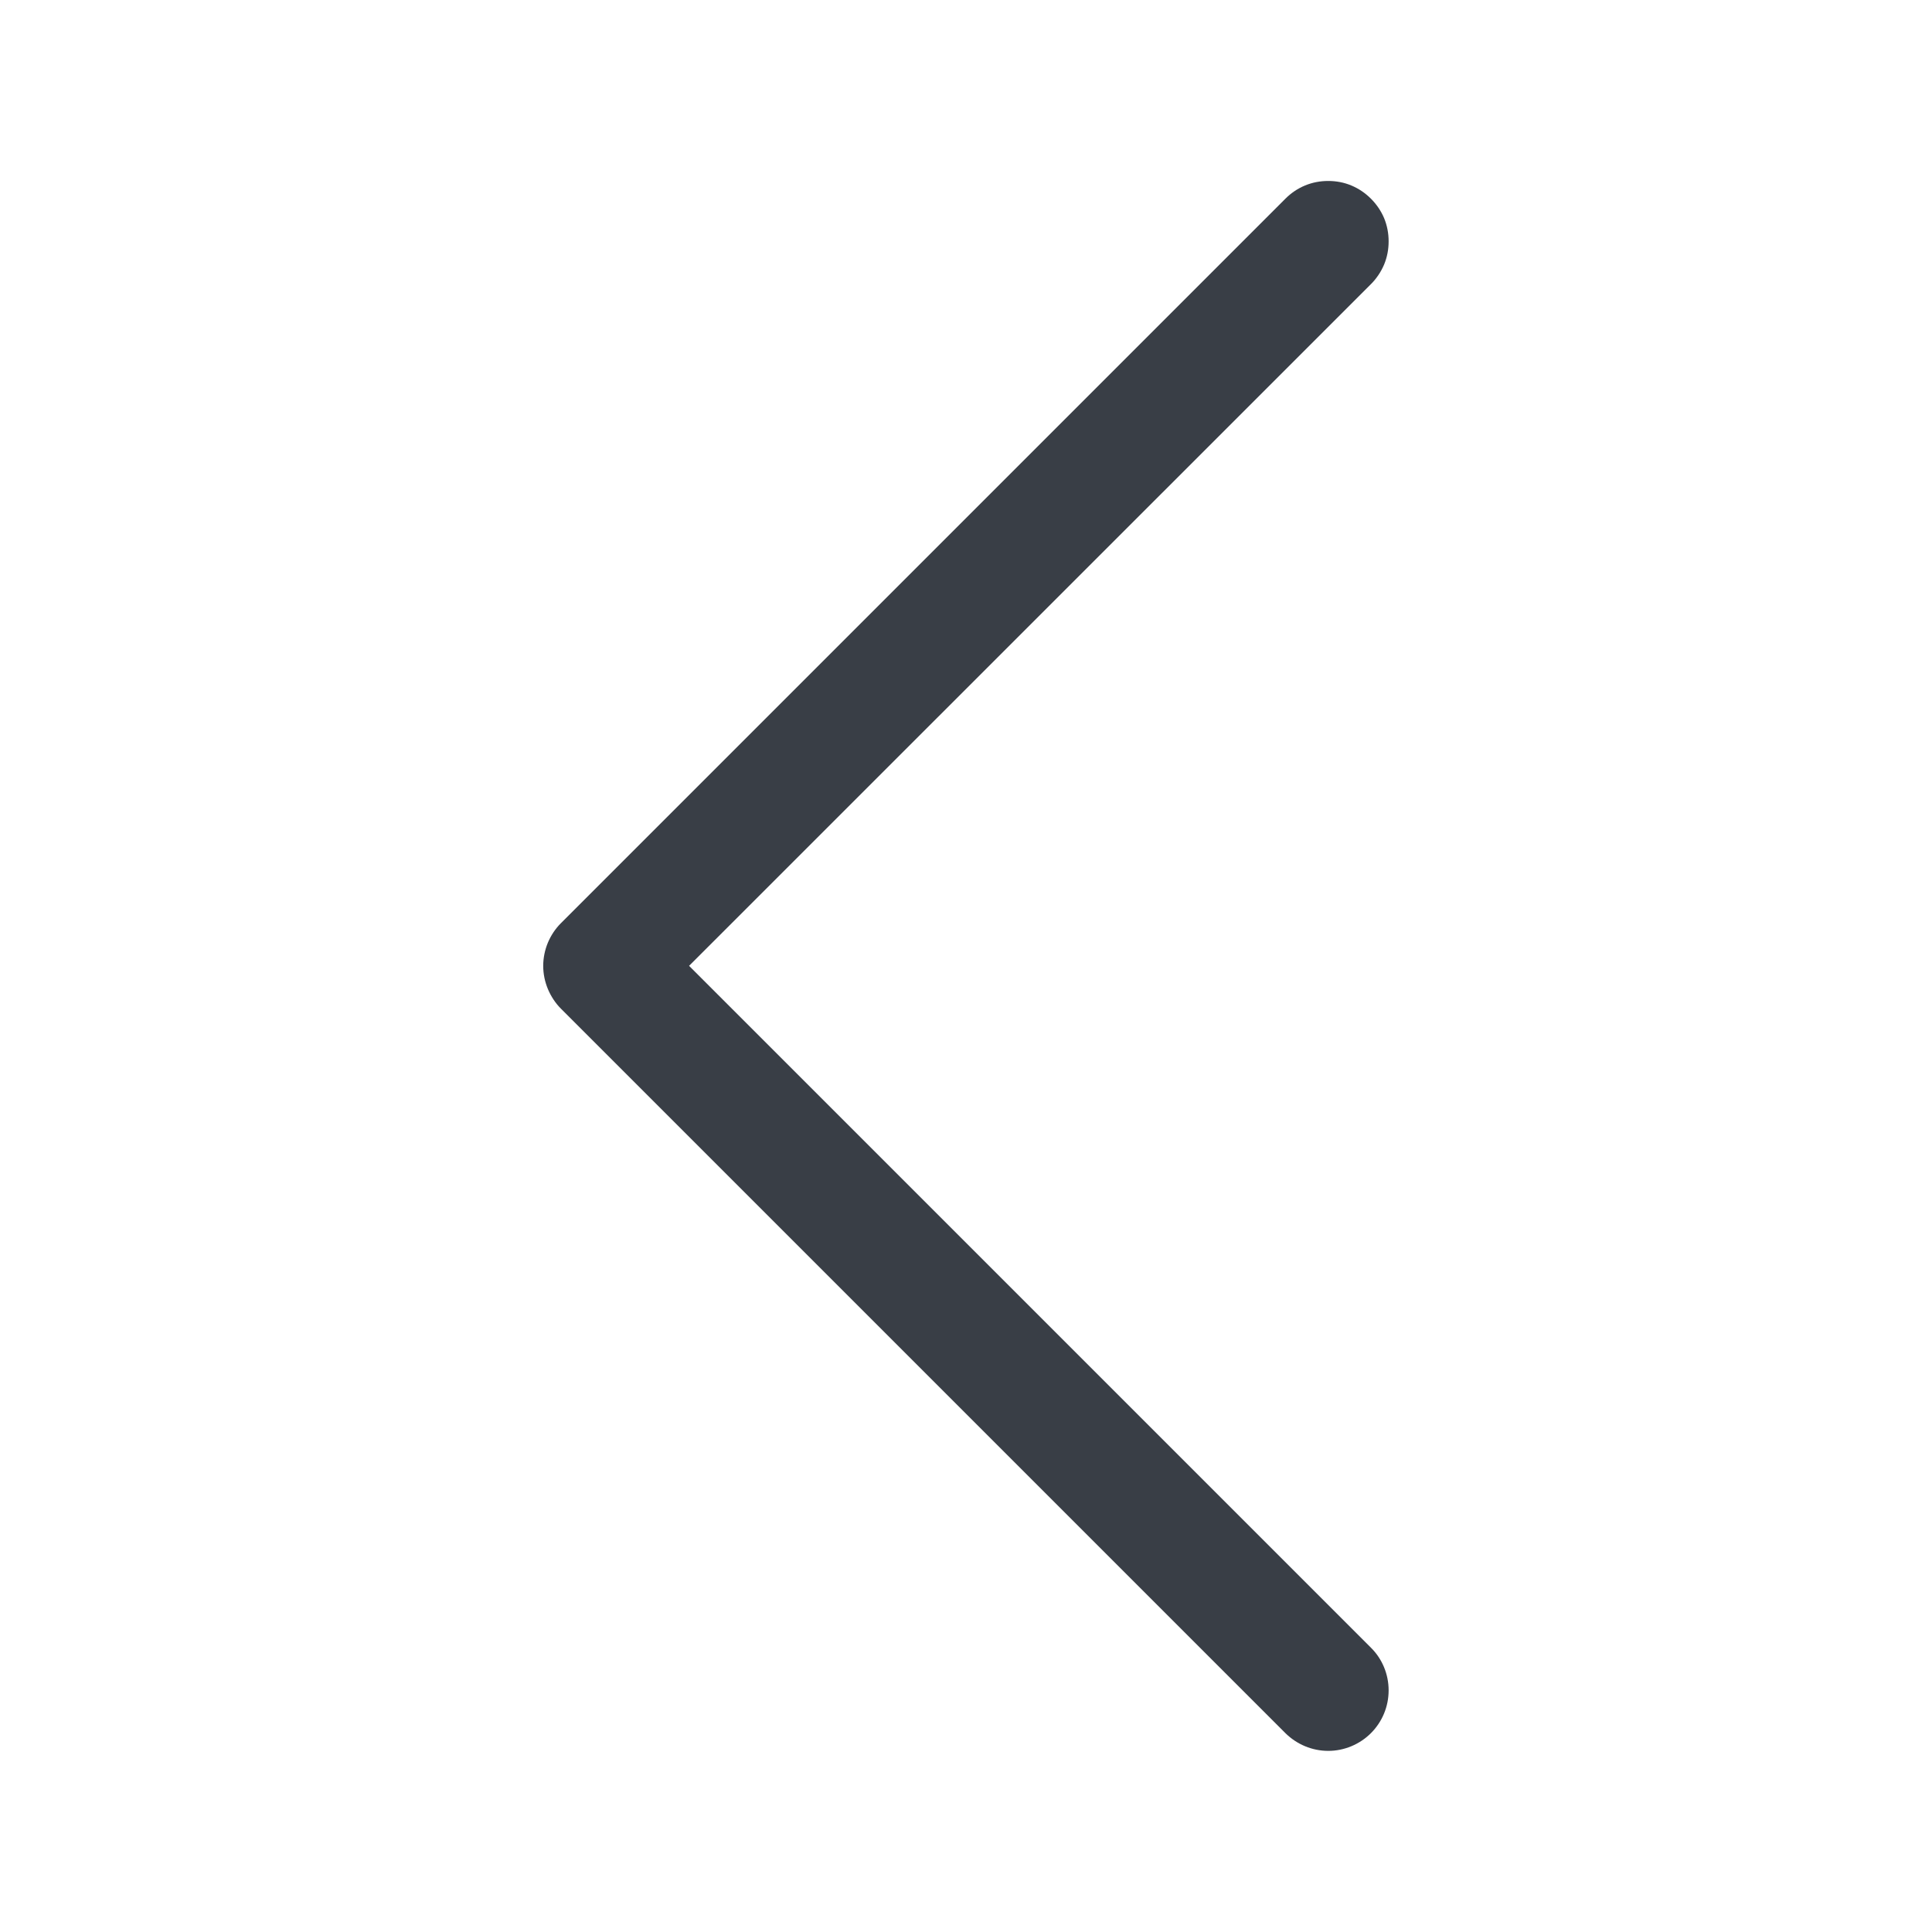
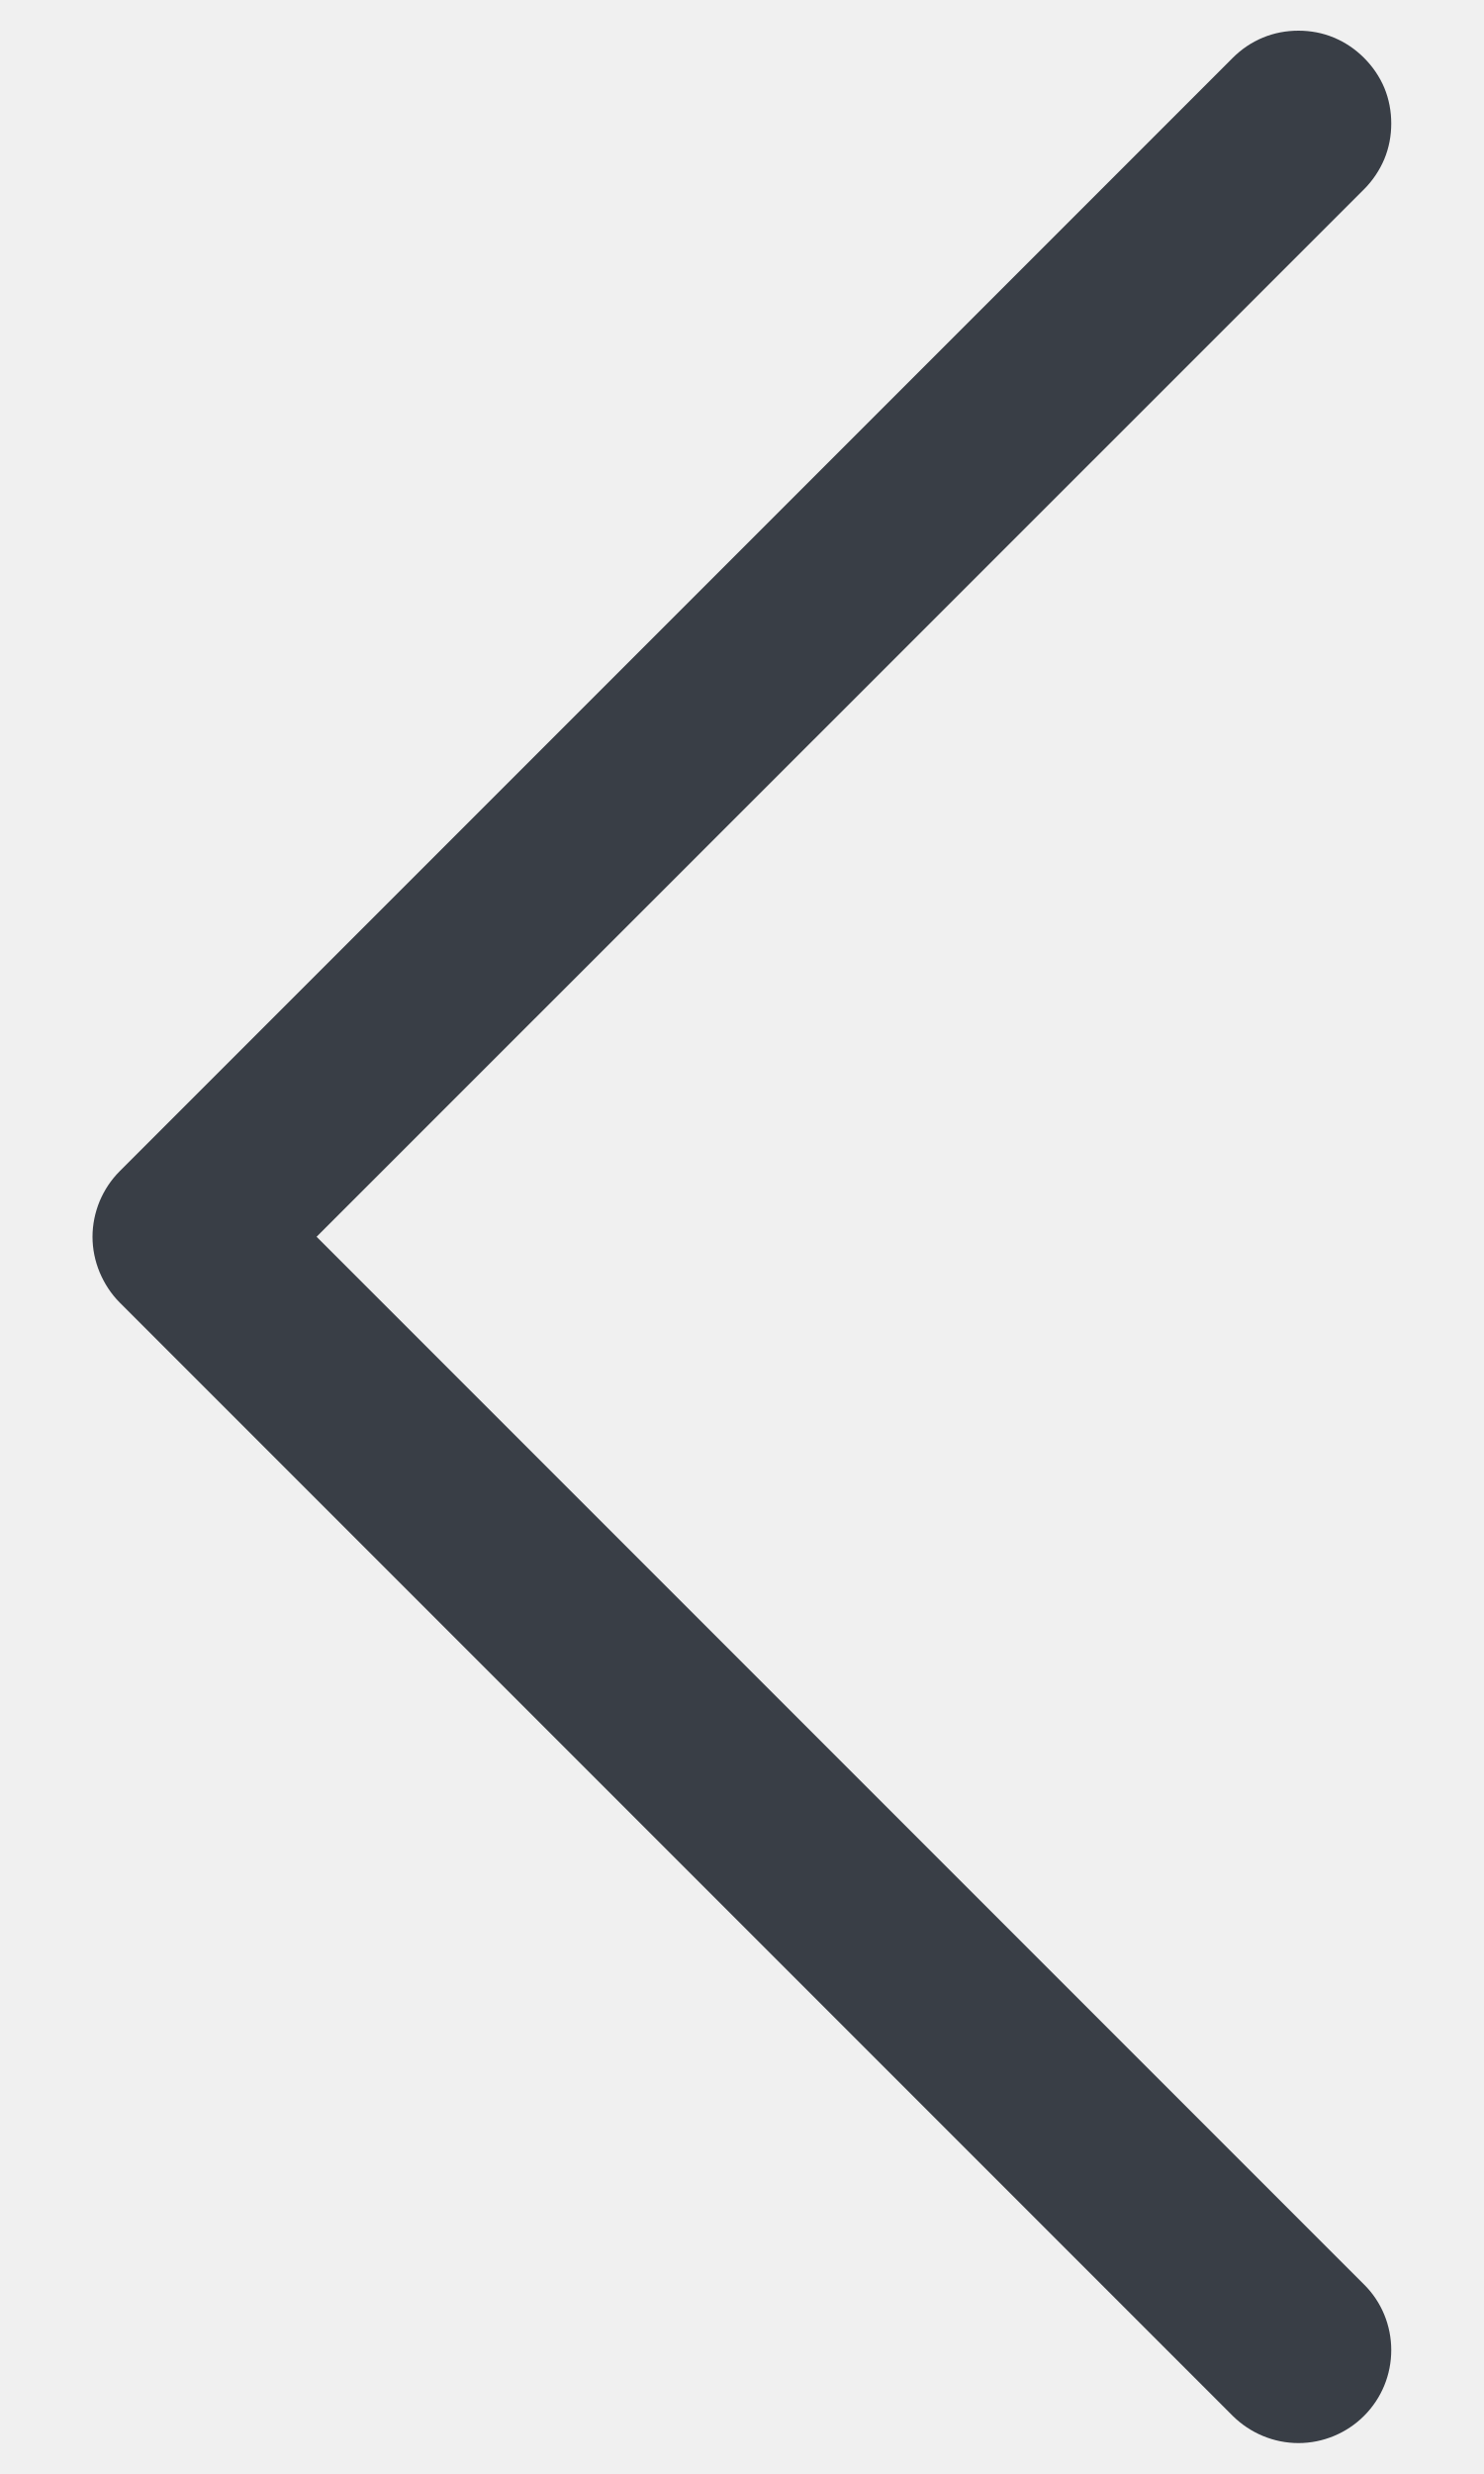
- <svg xmlns="http://www.w3.org/2000/svg" width="12" height="12" viewBox="0 0 12 12" fill="none">
-   <g clipPath="url(#clip0_625_2161)">
-     <rect width="12" height="12" fill="white" fillOpacity="0.01" />
-     <path fillRule="evenodd" clipRule="evenodd" d="M8.515 1.234C8.55 1.269 8.578 1.31 8.597 1.355C8.616 1.401 8.625 1.45 8.625 1.499C8.625 1.549 8.616 1.597 8.597 1.643C8.578 1.688 8.55 1.73 8.515 1.765L4.28 5.999L8.515 10.234C8.586 10.304 8.625 10.4 8.625 10.499C8.625 10.599 8.586 10.694 8.515 10.765C8.445 10.835 8.349 10.875 8.25 10.875C8.15 10.875 8.055 10.835 7.984 10.765L3.484 6.265C3.449 6.23 3.422 6.188 3.403 6.143C3.384 6.097 3.374 6.049 3.374 5.999C3.374 5.95 3.384 5.901 3.403 5.855C3.422 5.81 3.449 5.769 3.484 5.734L7.984 1.234C8.019 1.199 8.06 1.171 8.106 1.152C8.152 1.133 8.2 1.124 8.25 1.124C8.299 1.124 8.348 1.133 8.393 1.152C8.439 1.171 8.48 1.199 8.515 1.234Z" fill="#393E46" />
-   </g>
-   <defs>
-     <clipPath id="clip0_625_2161">
-       <rect width="12" height="12" fill="white" />
-     </clipPath>
-   </defs>
+ <svg xmlns="http://www.w3.org/2000/svg" width="6" height="10" viewBox="0 0 6 10" fill="none">
+   <path fill-rule="evenodd" clip-rule="evenodd" d="M5.515 0.234C5.55 0.269 5.578 0.31 5.597 0.355C5.616 0.401 5.625 0.45 5.625 0.499C5.625 0.549 5.616 0.597 5.597 0.643C5.578 0.688 5.55 0.73 5.515 0.765L1.28 4.999L5.515 9.234C5.586 9.304 5.625 9.4 5.625 9.499C5.625 9.599 5.586 9.694 5.515 9.765C5.445 9.835 5.349 9.875 5.25 9.875C5.15 9.875 5.055 9.835 4.984 9.765L0.484 5.265C0.449 5.23 0.422 5.188 0.403 5.143C0.384 5.097 0.374 5.049 0.374 4.999C0.374 4.95 0.384 4.901 0.403 4.855C0.422 4.81 0.449 4.769 0.484 4.734L4.984 0.234C5.019 0.199 5.06 0.171 5.106 0.152C5.152 0.133 5.2 0.124 5.25 0.124C5.299 0.124 5.348 0.133 5.393 0.152C5.439 0.171 5.48 0.199 5.515 0.234Z" fill="#393E46" />
</svg>
